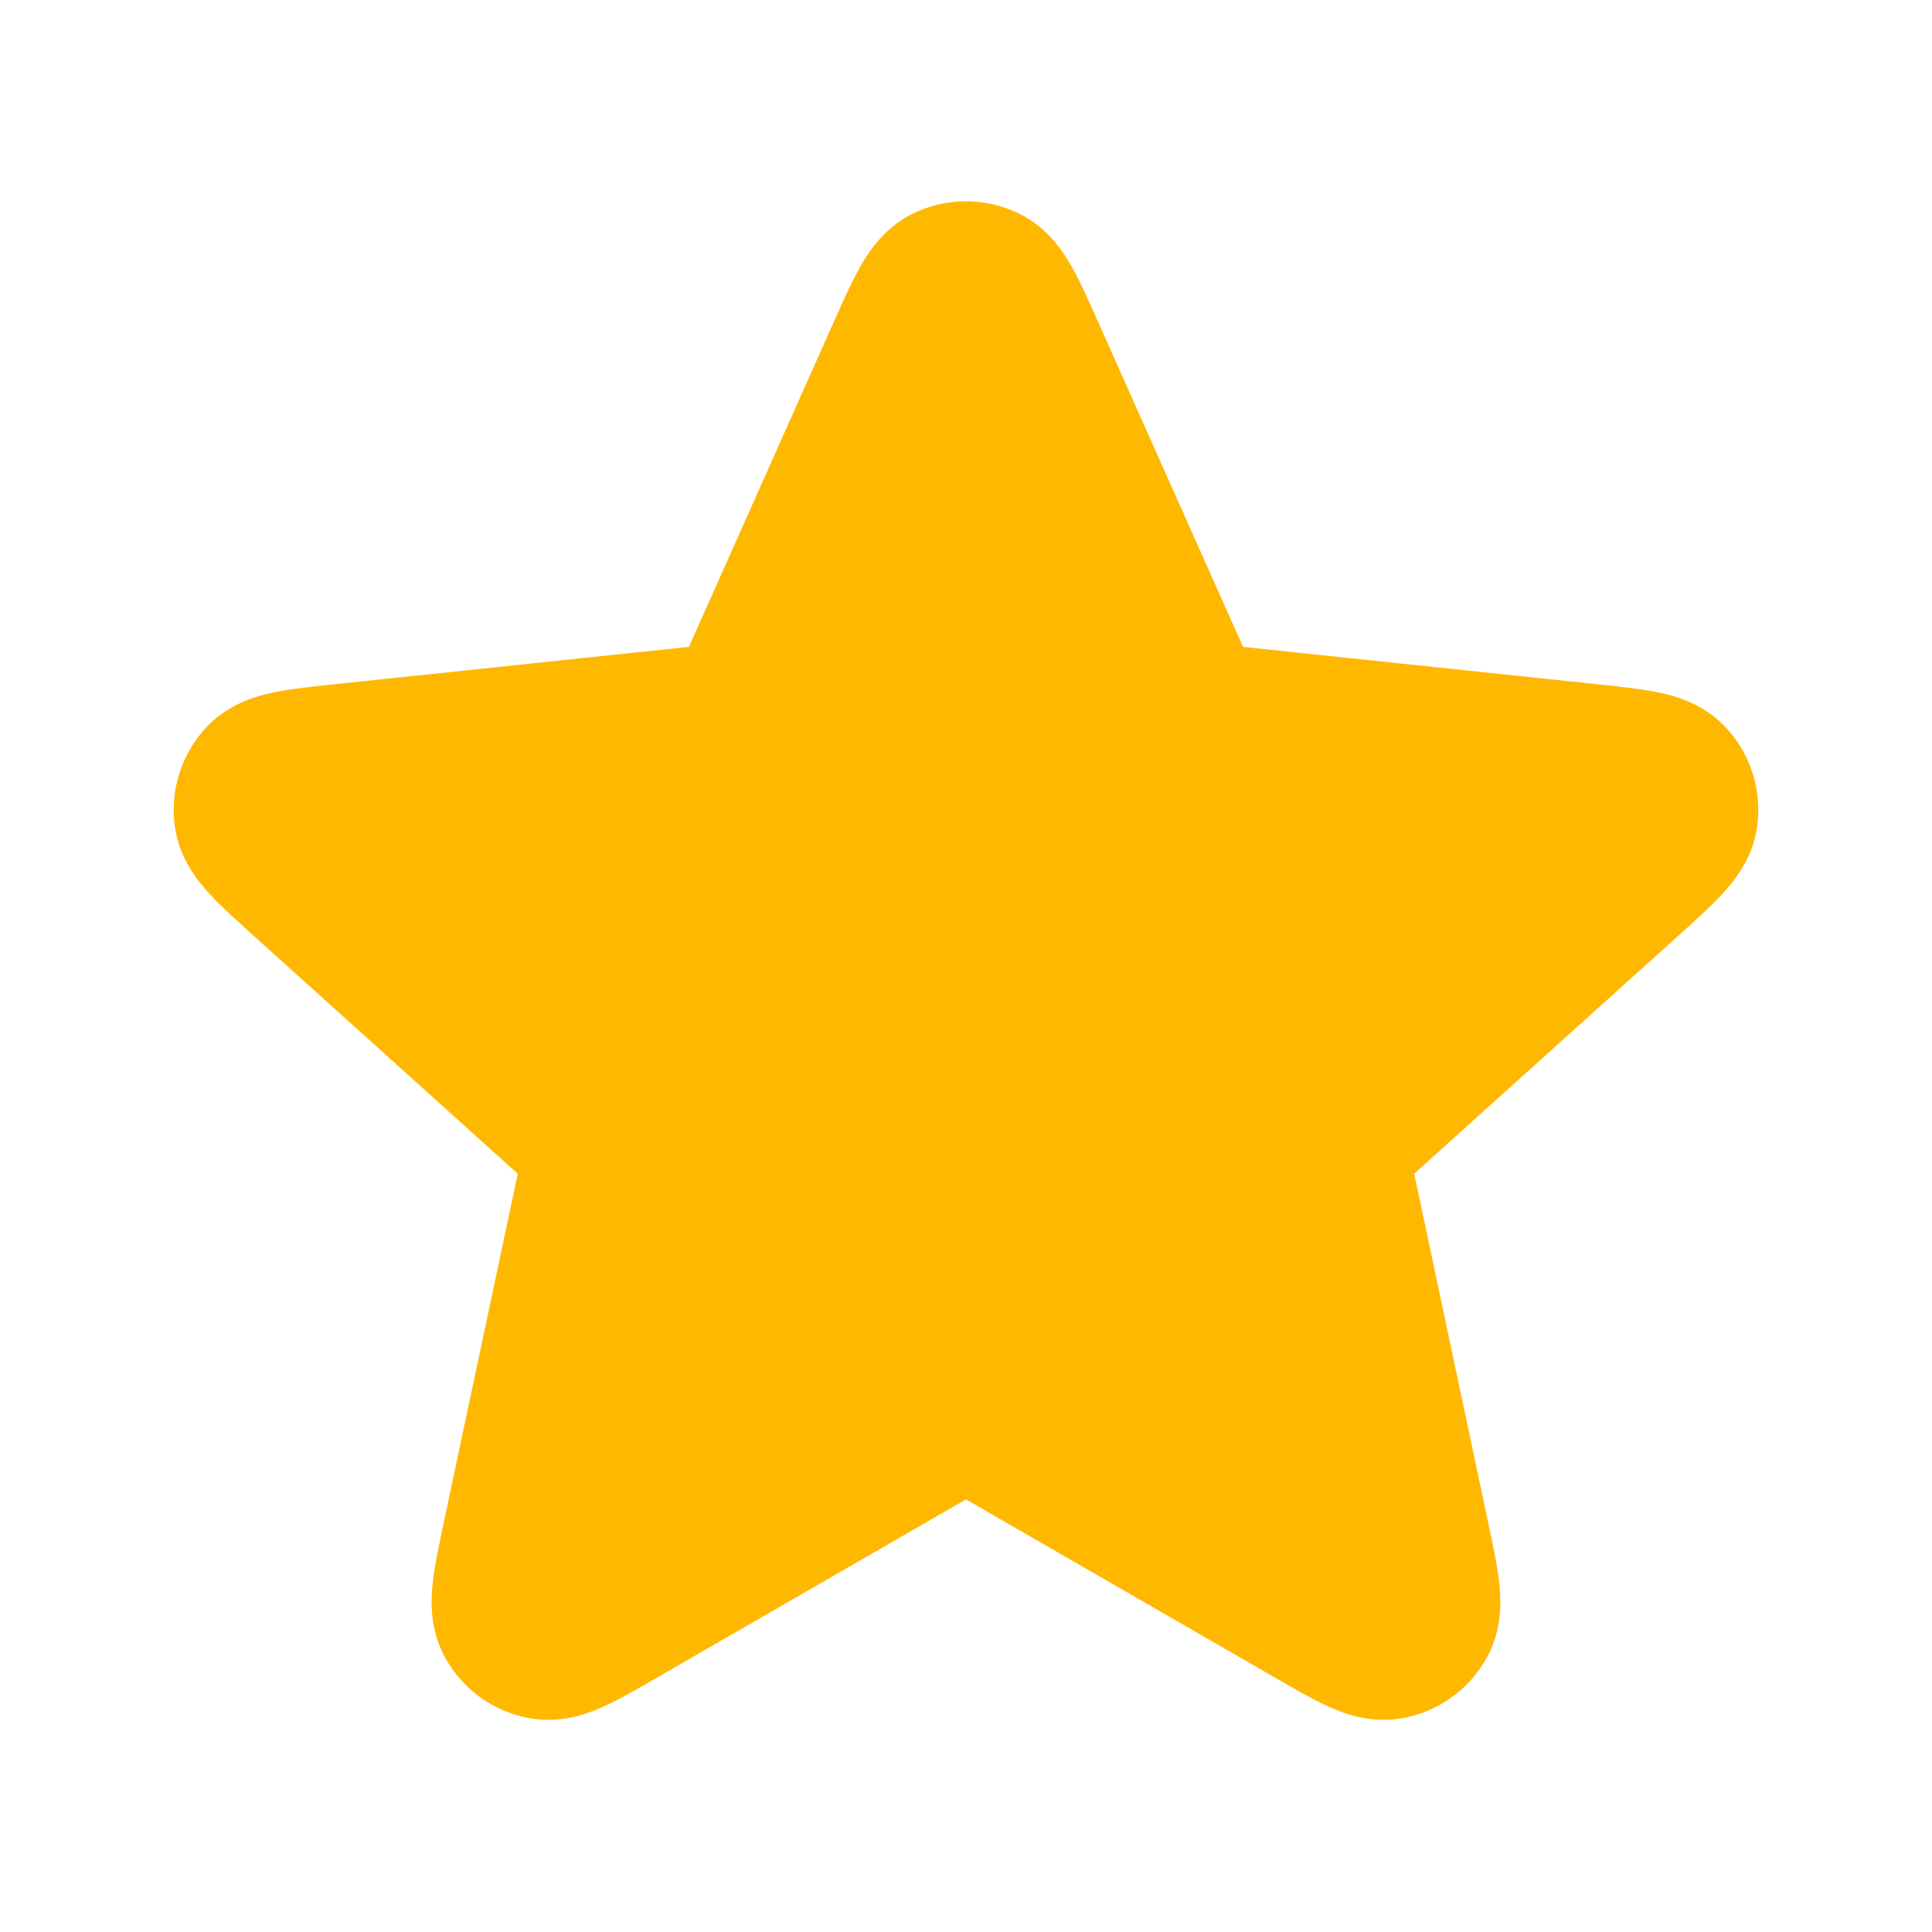
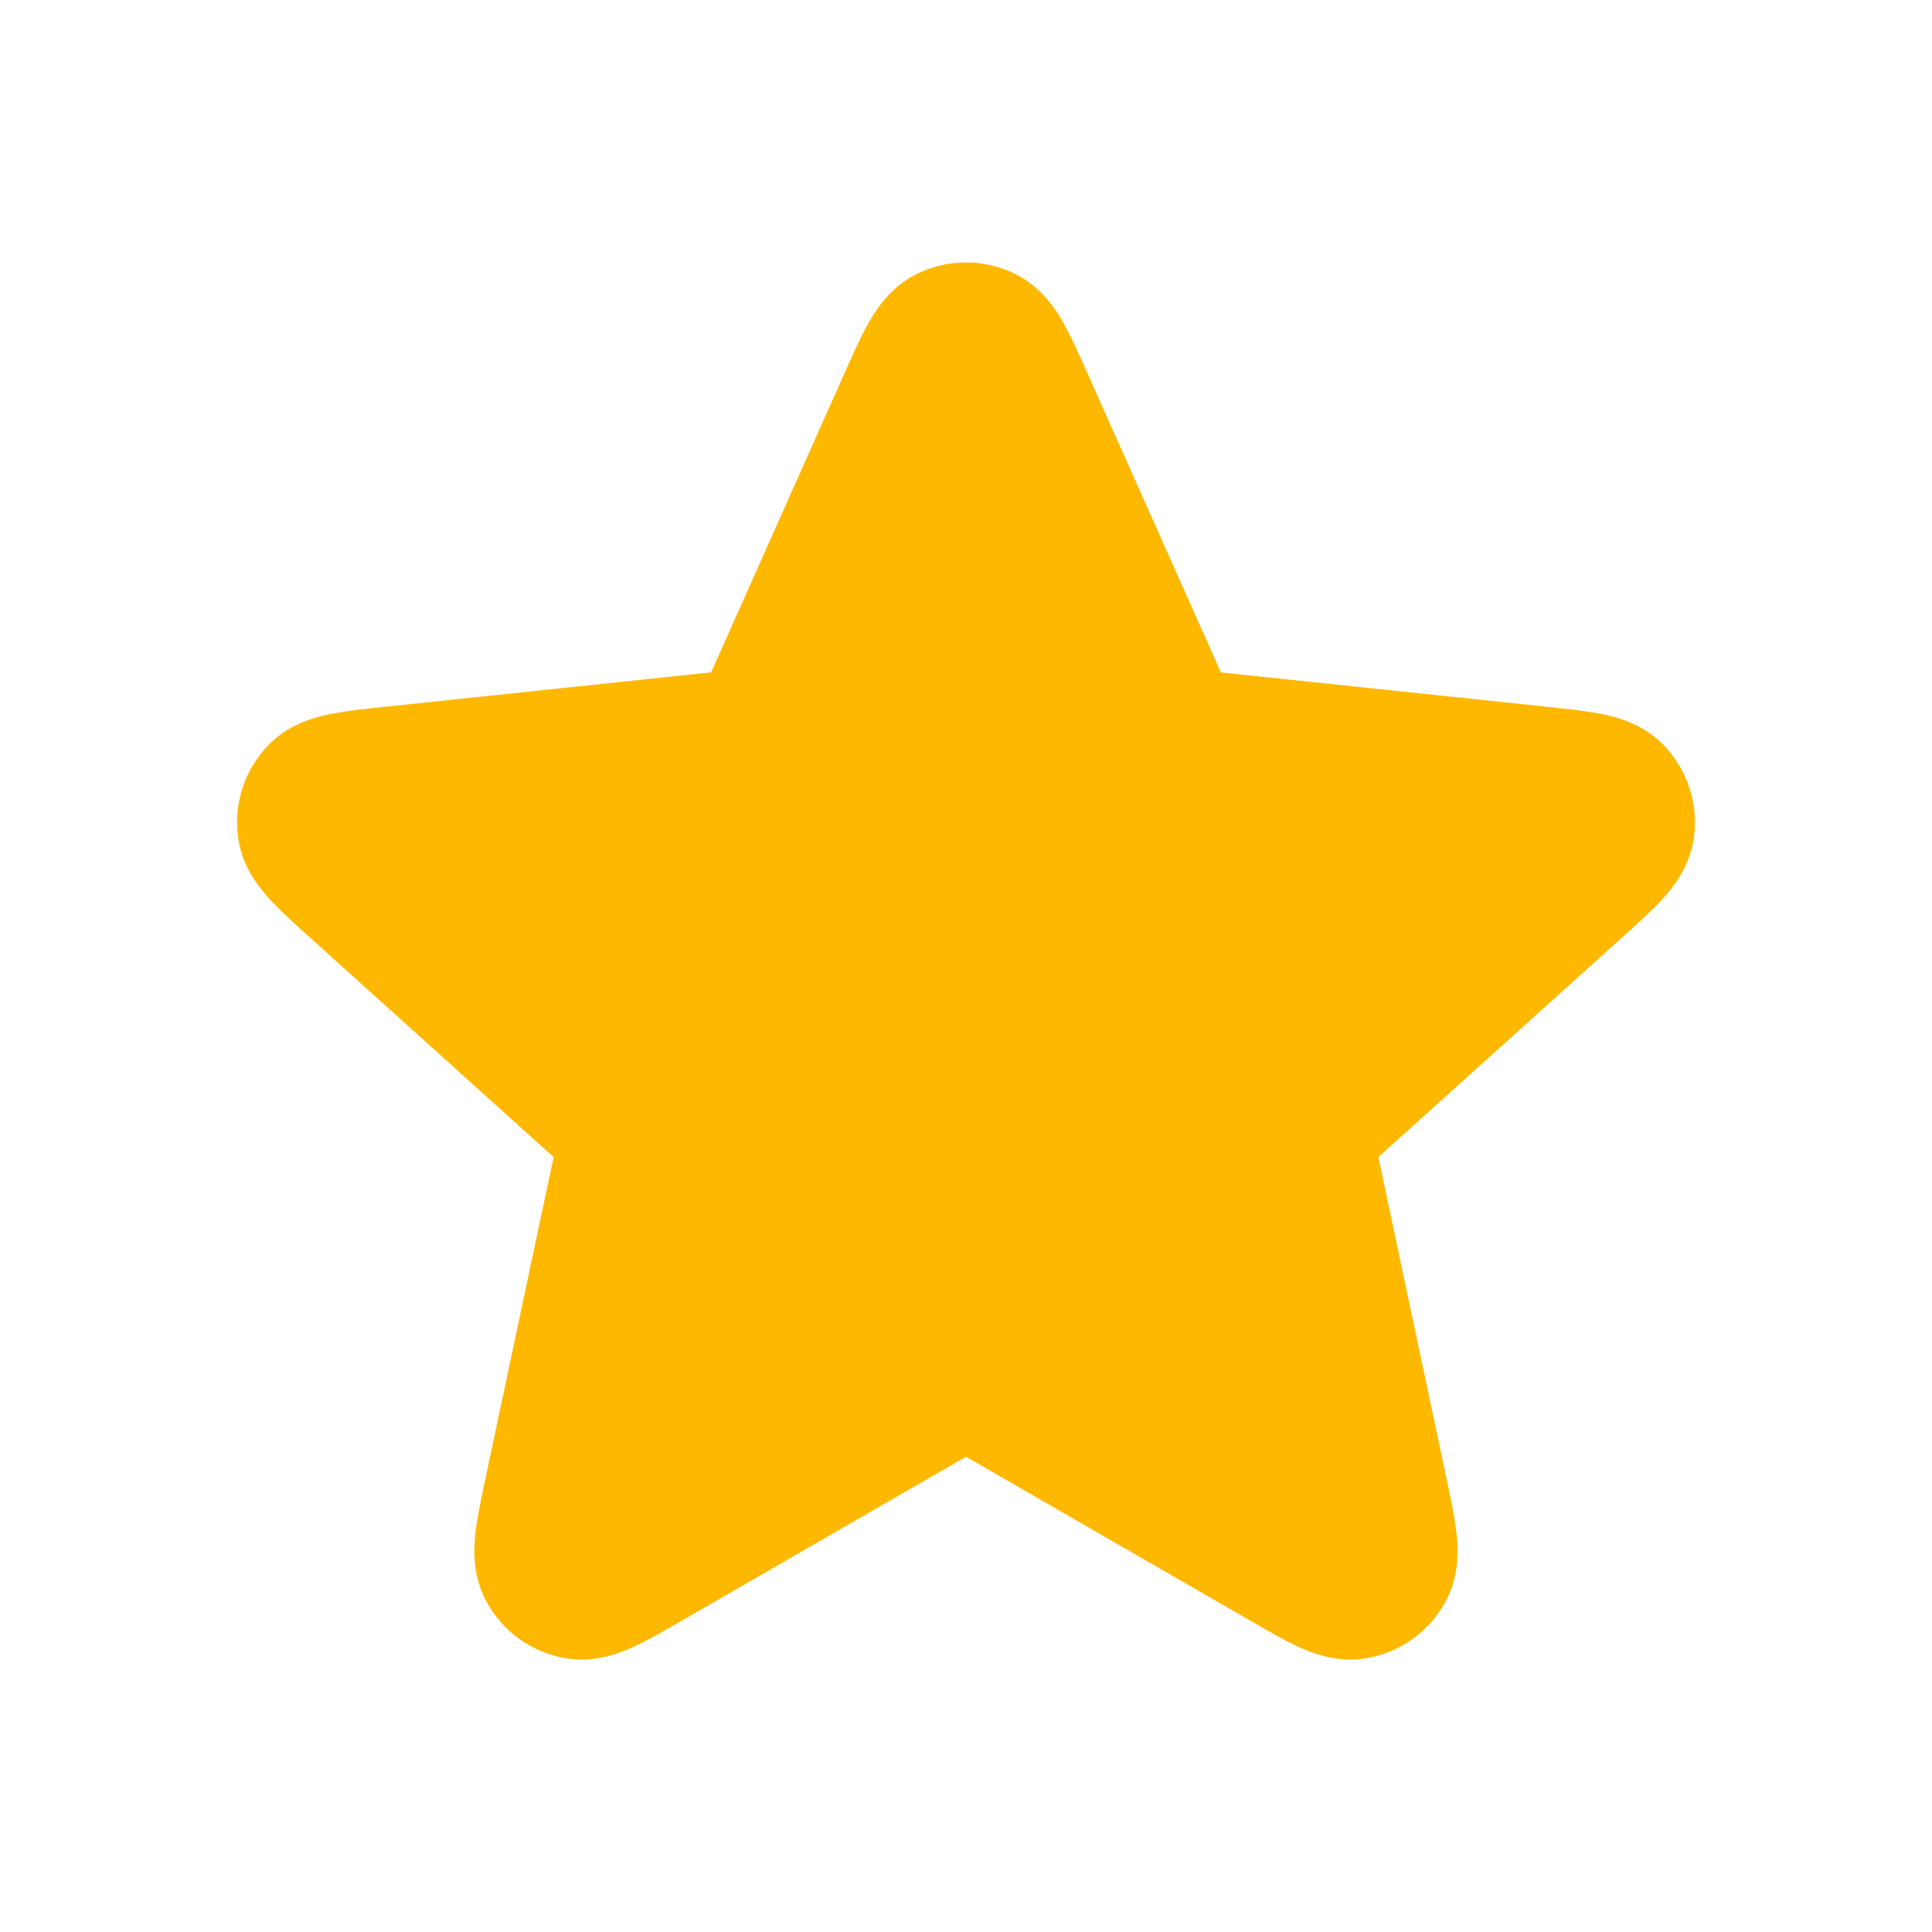
<svg xmlns="http://www.w3.org/2000/svg" width="800px" height="800px" viewBox="0 0 24 24" fill="none">
-   <path d="M11.269 4.411C11.501 3.892 11.616 3.632 11.778 3.552C11.918 3.483 12.082 3.483 12.222 3.552C12.383 3.632 12.499 3.892 12.73 4.411L14.575 8.548C14.643 8.702 14.677 8.778 14.73 8.837C14.777 8.889 14.834 8.931 14.898 8.959C14.97 8.991 15.054 9 15.221 9.018L19.726 9.493C20.291 9.553 20.574 9.583 20.7 9.711C20.809 9.823 20.86 9.98 20.837 10.134C20.811 10.312 20.6 10.502 20.177 10.883L16.812 13.915C16.688 14.028 16.625 14.084 16.586 14.153C16.551 14.213 16.529 14.281 16.521 14.35C16.513 14.429 16.531 14.511 16.566 14.676L17.505 19.106C17.623 19.663 17.682 19.941 17.599 20.1C17.526 20.239 17.393 20.335 17.239 20.361C17.062 20.392 16.816 20.25 16.323 19.965L12.399 17.702C12.254 17.618 12.181 17.576 12.104 17.56C12.035 17.546 11.964 17.546 11.896 17.56C11.819 17.576 11.746 17.618 11.6 17.702L7.677 19.965C7.184 20.25 6.938 20.392 6.76 20.361C6.606 20.335 6.473 20.239 6.401 20.1C6.317 19.941 6.376 19.663 6.494 19.106L7.434 14.676C7.469 14.511 7.486 14.429 7.478 14.35C7.471 14.281 7.449 14.213 7.414 14.153C7.374 14.084 7.312 14.028 7.187 13.915L3.822 10.883C3.4 10.502 3.189 10.312 3.163 10.134C3.14 9.98 3.191 9.823 3.3 9.711C3.426 9.583 3.709 9.553 4.274 9.493L8.778 9.018C8.946 9 9.029 8.991 9.101 8.959C9.165 8.931 9.223 8.889 9.269 8.837C9.322 8.778 9.357 8.702 9.425 8.548L11.269 4.411Z" fill="#FFB800" stroke="#FFB800" stroke-width="2" stroke-linecap="round" stroke-linejoin="round" />
+   <g transform="translate(12 12) scale(0.92) translate(-12 -12)">
+     <path d="M11.269 4.411C11.501 3.892 11.616 3.632 11.778 3.552C11.918 3.483 12.082 3.483 12.222 3.552C12.383 3.632 12.499 3.892 12.73 4.411L14.575 8.548C14.643 8.702 14.677 8.778 14.73 8.837C14.777 8.889 14.834 8.931 14.898 8.959C14.97 8.991 15.054 9 15.221 9.018L19.726 9.493C20.291 9.553 20.574 9.583 20.7 9.711C20.809 9.823 20.86 9.98 20.837 10.134C20.811 10.312 20.6 10.502 20.177 10.883L16.812 13.915C16.688 14.028 16.625 14.084 16.586 14.153C16.551 14.213 16.529 14.281 16.521 14.35C16.513 14.429 16.531 14.511 16.566 14.676L17.505 19.106C17.623 19.663 17.682 19.941 17.599 20.1C17.526 20.239 17.393 20.335 17.239 20.361C17.062 20.392 16.816 20.25 16.323 19.965L12.399 17.702C12.254 17.618 12.181 17.576 12.104 17.56C12.035 17.546 11.964 17.546 11.896 17.56C11.819 17.576 11.746 17.618 11.6 17.702L7.677 19.965C7.184 20.25 6.938 20.392 6.76 20.361C6.606 20.335 6.473 20.239 6.401 20.1C6.317 19.941 6.376 19.663 6.494 19.106L7.434 14.676C7.469 14.511 7.486 14.429 7.478 14.35C7.471 14.281 7.449 14.213 7.414 14.153C7.374 14.084 7.312 14.028 7.187 13.915L3.822 10.883C3.4 10.502 3.189 10.312 3.163 10.134C3.14 9.98 3.191 9.823 3.3 9.711C3.426 9.583 3.709 9.553 4.274 9.493L8.778 9.018C8.946 9 9.029 8.991 9.101 8.959C9.165 8.931 9.223 8.889 9.269 8.837C9.322 8.778 9.357 8.702 9.425 8.548L11.269 4.411Z" fill="#FFB800" stroke="#FFB800" stroke-width="2" stroke-linecap="round" stroke-linejoin="round" />
+   </g>
</svg>
